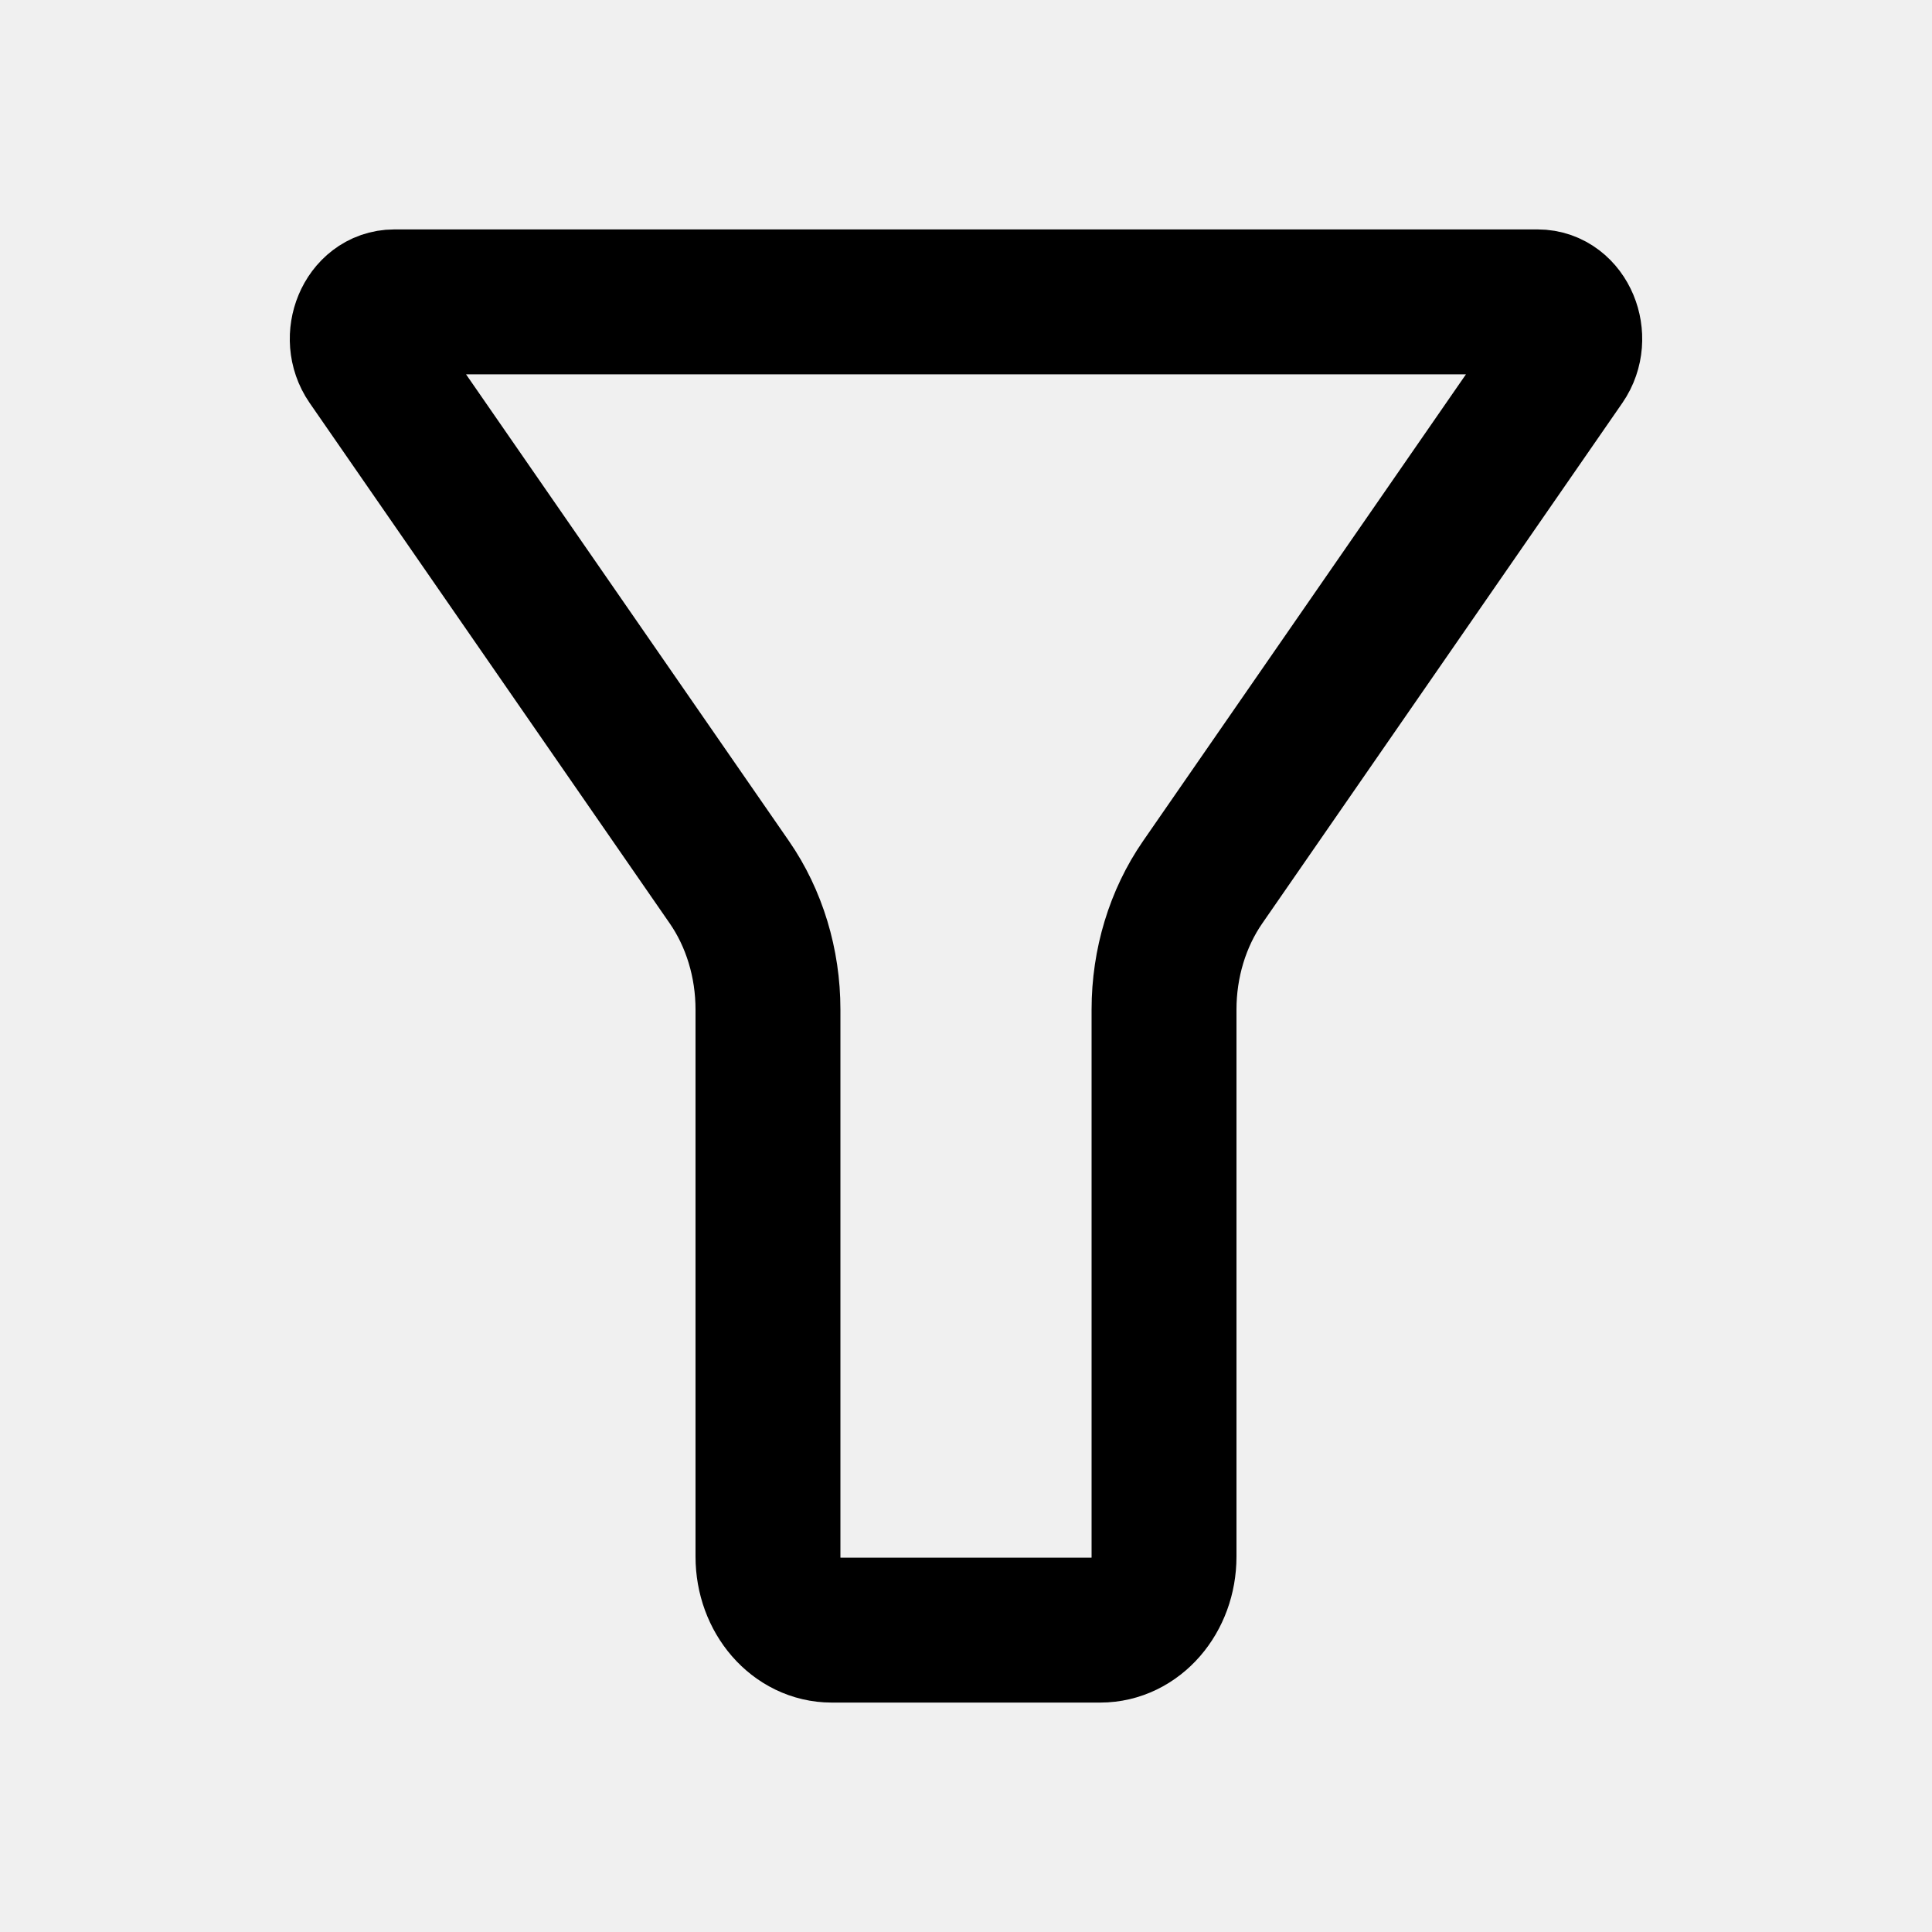
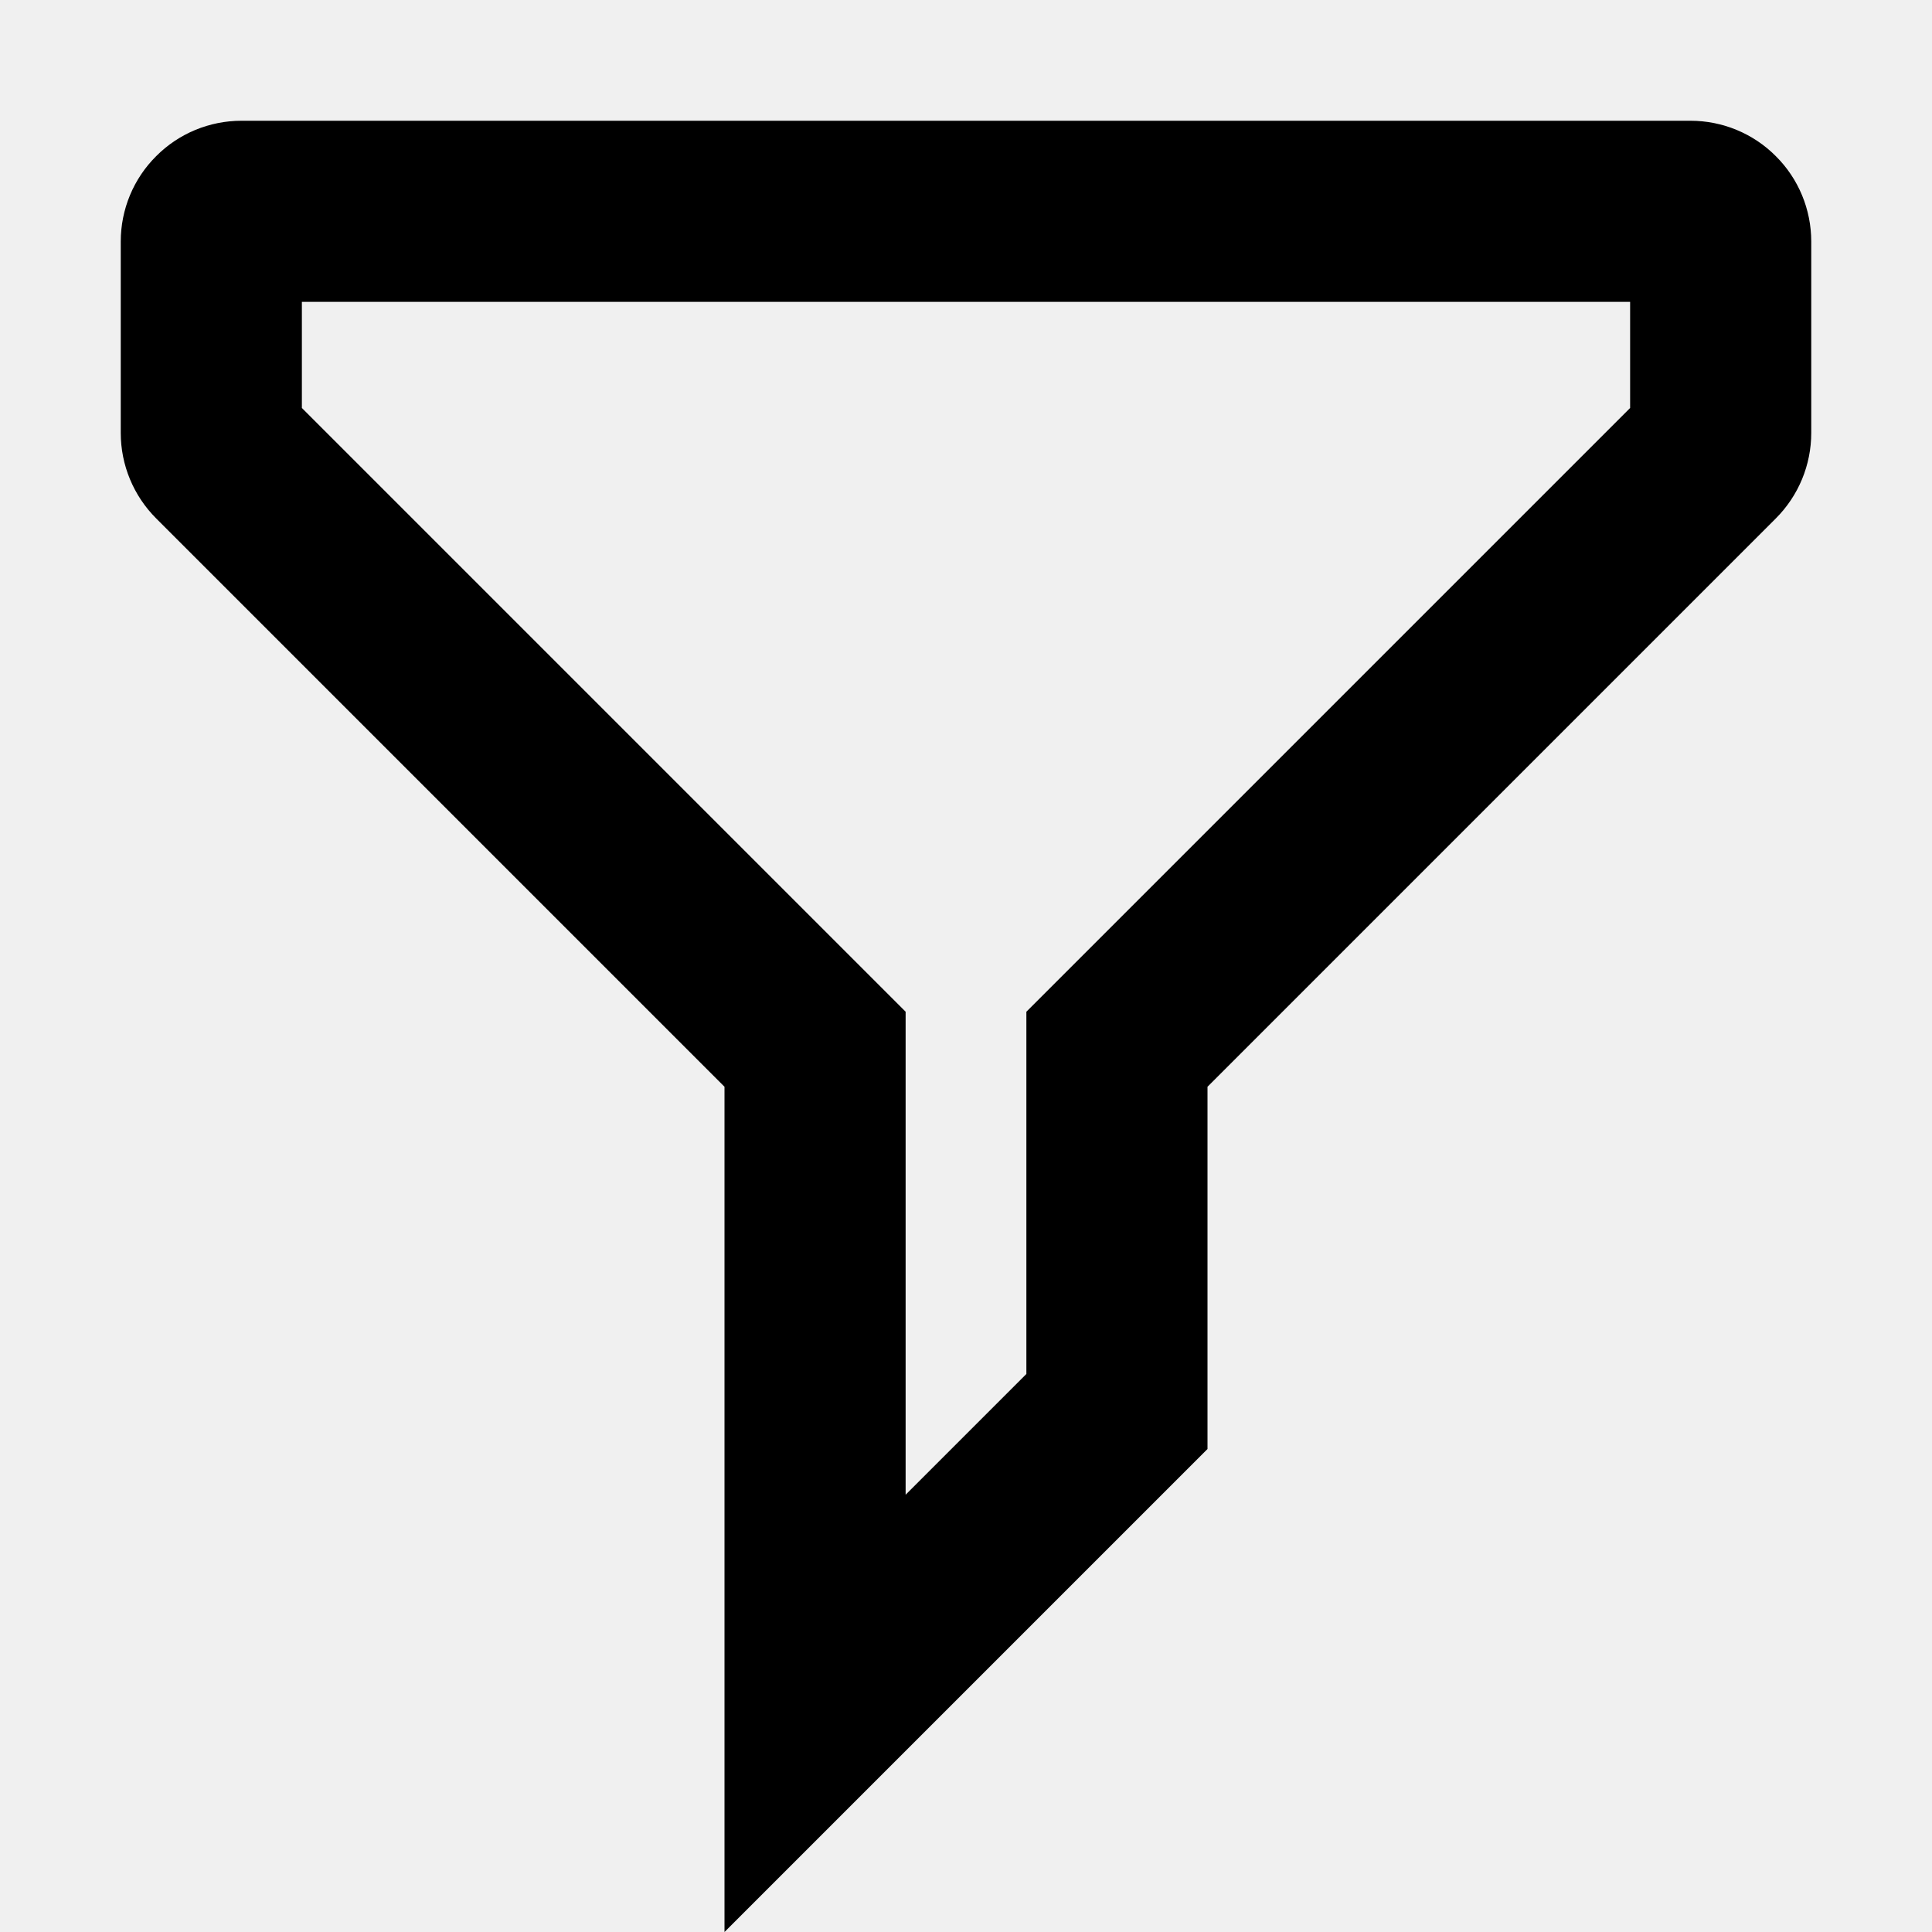
- <svg xmlns="http://www.w3.org/2000/svg" width="16" height="16" viewBox="0 0 16 16" fill="none">
-   <path d="M12.942 2.996C13.08 2.796 12.957 2.5 12.735 2.5H3.265C3.043 2.5 2.92 2.796 3.058 2.996L6.04 7.306C6.247 7.605 6.36 7.977 6.36 8.36C6.36 9.184 6.36 11.464 6.36 12.891C6.36 13.229 6.596 13.5 6.888 13.5H9.112C9.404 13.5 9.64 13.229 9.64 12.891C9.64 11.464 9.64 9.184 9.64 8.36C9.64 7.977 9.753 7.605 9.96 7.306L12.942 2.996Z" stroke="black" stroke-width="1.2" stroke-linecap="round" stroke-linejoin="round" />
+ <svg xmlns="http://www.w3.org/2000/svg" width="12" height="12" viewBox="0 0 12 12" fill="none">
+   <g clip-path="url(#clip0_4142_8807)">
+     <path fill-rule="evenodd" clip-rule="evenodd" d="M6.375 6.284L6.705 5.954L10.125 2.534V1.875H1.875V2.534L5.295 5.954L5.625 6.284V9.284L6.375 8.534V6.284ZM7.5 9L5.625 10.875L4.5 12V6.75L0.97 3.22C0.829 3.079 0.75 2.888 0.75 2.689V1.5C0.75 1.301 0.829 1.11 0.97 0.97C1.11 0.829 1.301 0.75 1.5 0.75H10.5C10.699 0.75 10.89 0.829 11.03 0.97C11.171 1.11 11.25 1.301 11.25 1.5V2.689C11.25 2.888 11.171 3.079 11.03 3.22L7.5 6.75V9Z" fill="black" style="fill:black;fill-opacity:1;" />
+   </g>
+   <defs>
+     <clipPath id="clip0_4142_8807">
+       <rect width="12" height="12" fill="white" style="fill:white;fill-opacity:1;" />
+     </clipPath>
+   </defs>
</svg>
